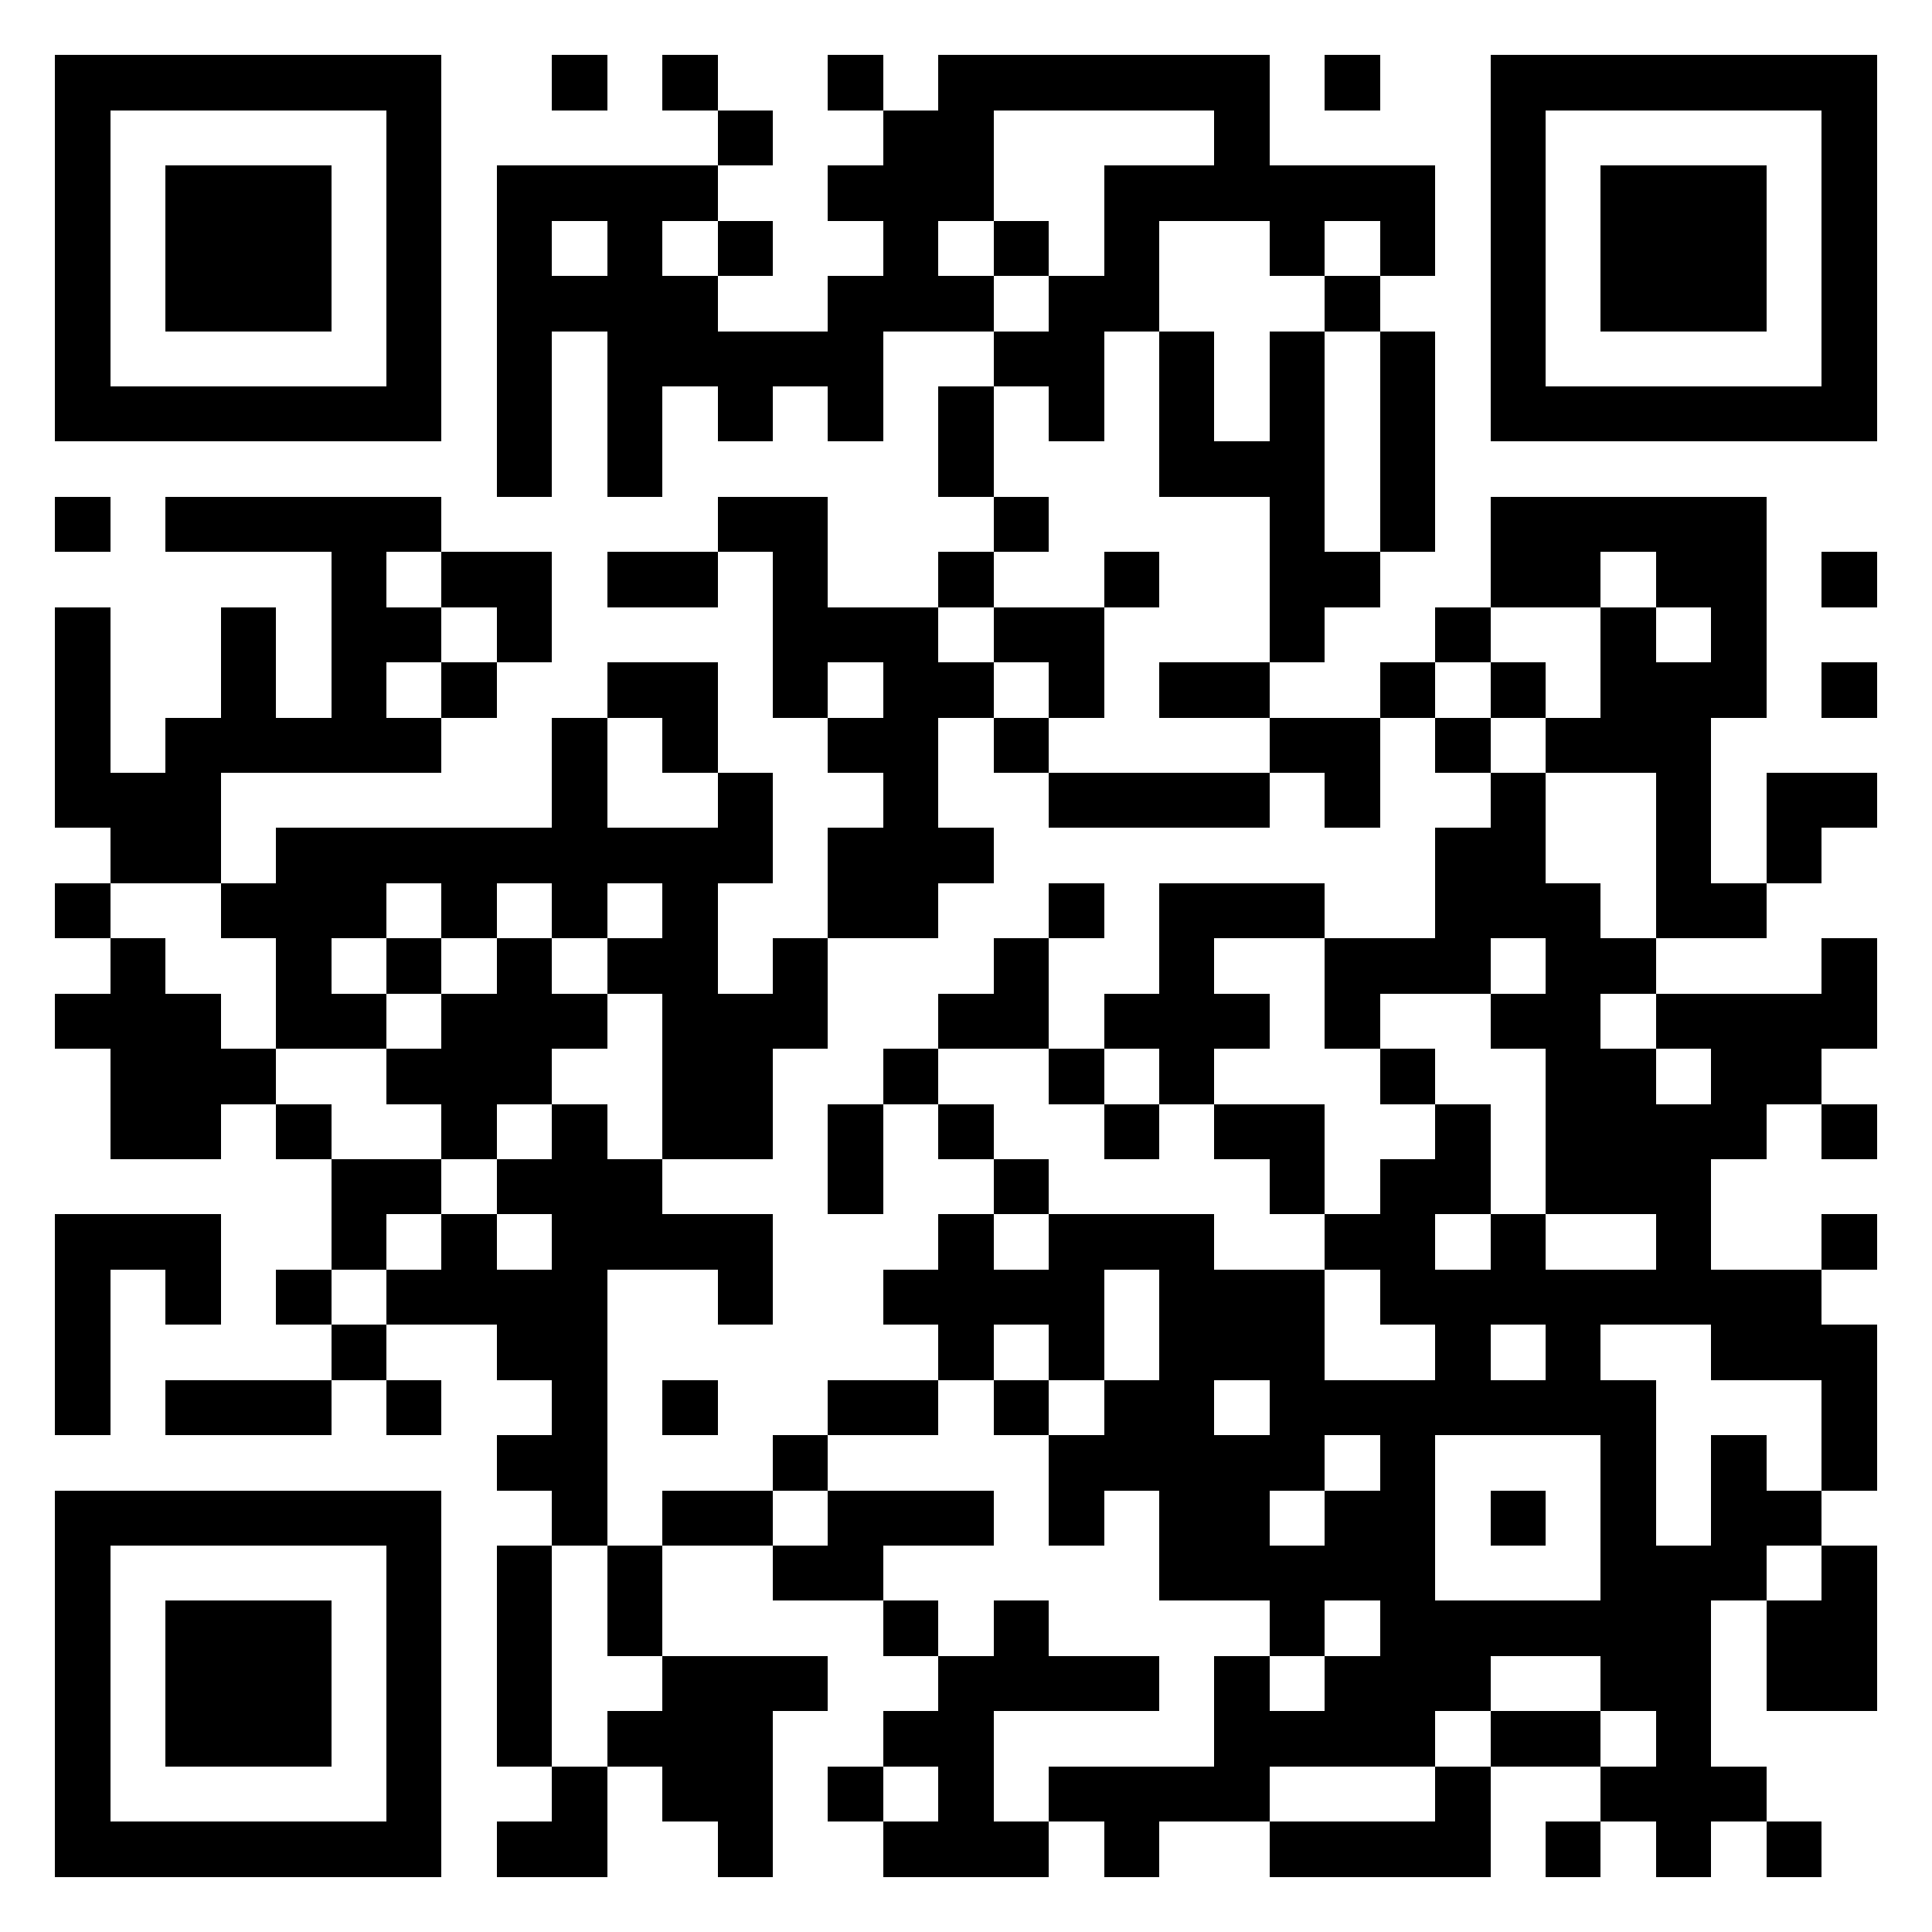
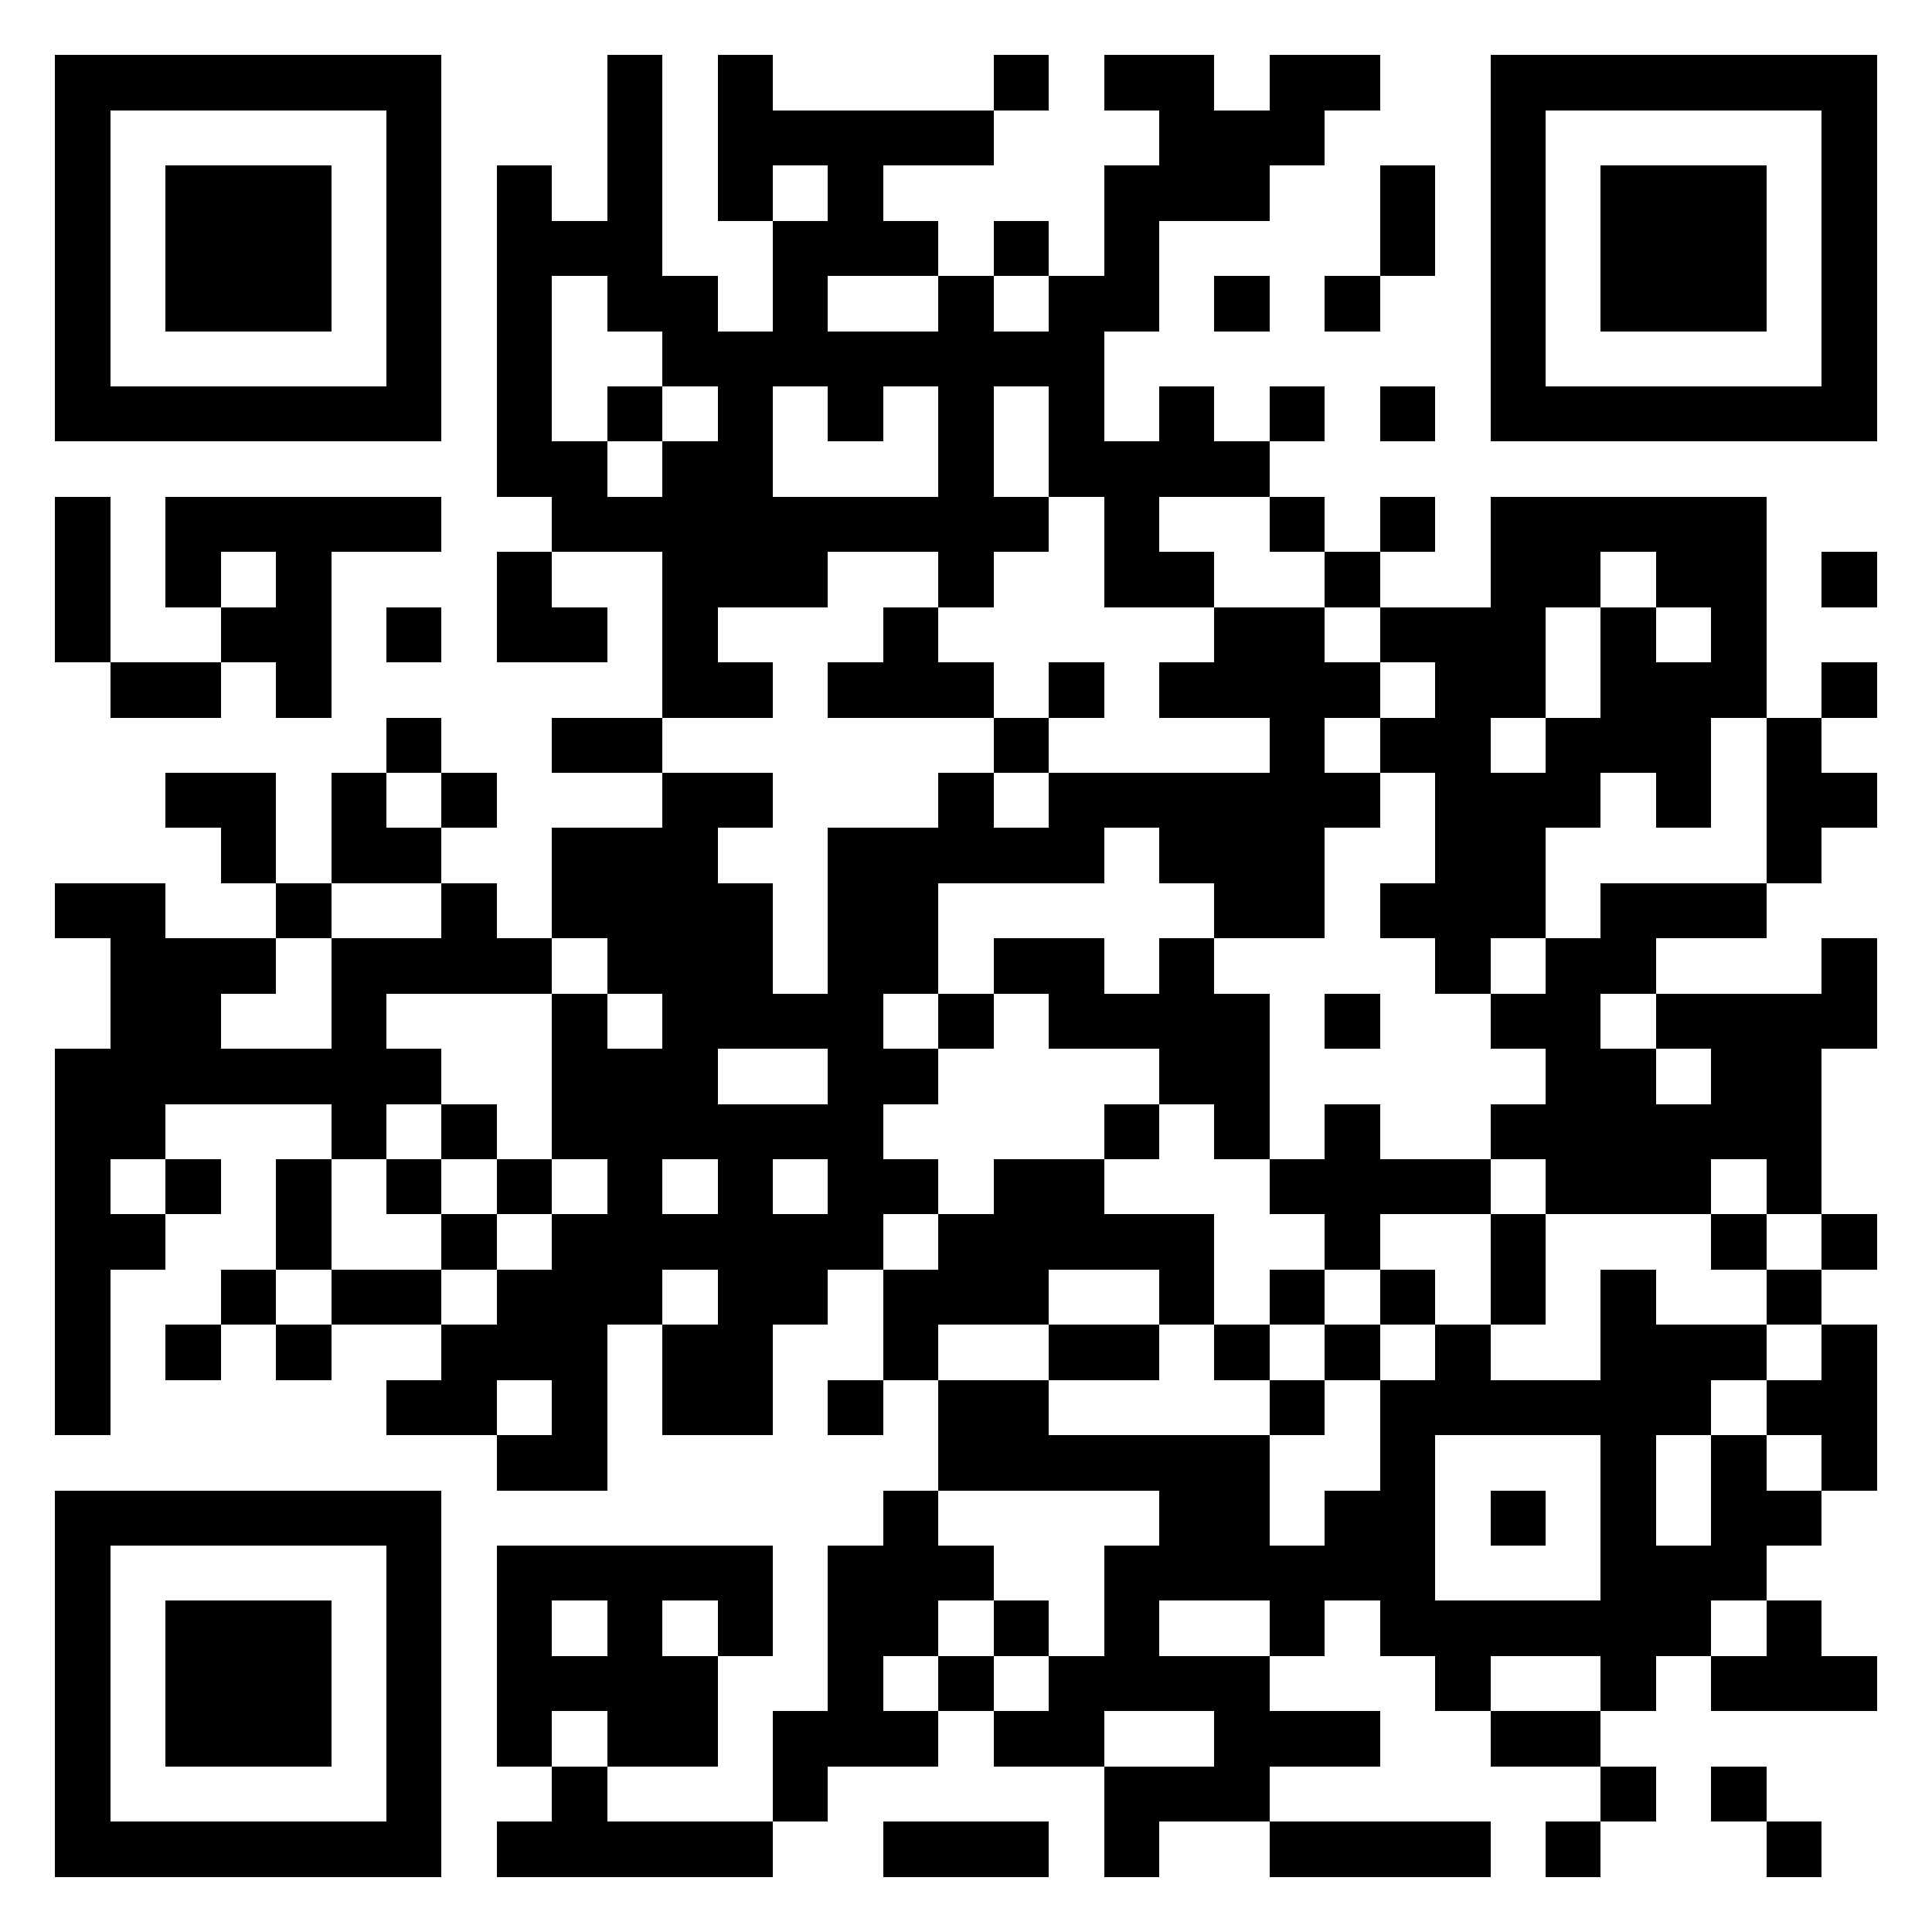
<svg xmlns="http://www.w3.org/2000/svg" viewBox="0 0 35 35" shape-rendering="crispEdges">
  <path fill="#ffffff" d="M0 0h35v35H0z" />
-   <path stroke="#000000" d="M1 1.5h7m2 0h1m1 0h1m2 0h1m1 0h6m1 0h1m2 0h7M1 2.5h1m5 0h1m5 0h1m2 0h2m4 0h1m4 0h1m5 0h1M1 3.5h1m1 0h3m1 0h1m1 0h4m2 0h3m2 0h6m1 0h1m1 0h3m1 0h1M1 4.5h1m1 0h3m1 0h1m1 0h1m1 0h1m1 0h1m2 0h1m1 0h1m1 0h1m2 0h1m1 0h1m1 0h1m1 0h3m1 0h1M1 5.5h1m1 0h3m1 0h1m1 0h4m2 0h3m1 0h2m3 0h1m2 0h1m1 0h3m1 0h1M1 6.5h1m5 0h1m1 0h1m1 0h5m2 0h2m1 0h1m1 0h1m1 0h1m1 0h1m5 0h1M1 7.5h7m1 0h1m1 0h1m1 0h1m1 0h1m1 0h1m1 0h1m1 0h1m1 0h1m1 0h1m1 0h7M9 8.5h1m1 0h1m5 0h1m3 0h3m1 0h1M1 9.5h1m1 0h5m5 0h2m3 0h1m4 0h1m1 0h1m1 0h5M6 10.5h1m1 0h2m1 0h2m1 0h1m2 0h1m2 0h1m2 0h2m2 0h2m1 0h2m1 0h1M1 11.5h1m2 0h1m1 0h2m1 0h1m4 0h3m1 0h2m3 0h1m2 0h1m2 0h1m1 0h1M1 12.5h1m2 0h1m1 0h1m1 0h1m2 0h2m1 0h1m1 0h2m1 0h1m1 0h2m2 0h1m1 0h1m1 0h3m1 0h1M1 13.5h1m1 0h5m2 0h1m1 0h1m2 0h2m1 0h1m4 0h2m1 0h1m1 0h3M1 14.5h3m6 0h1m2 0h1m2 0h1m2 0h4m1 0h1m2 0h1m2 0h1m1 0h2M2 15.5h2m1 0h9m1 0h3m8 0h2m2 0h1m1 0h1M1 16.5h1m2 0h3m1 0h1m1 0h1m1 0h1m2 0h2m2 0h1m1 0h3m2 0h3m1 0h2M2 17.5h1m2 0h1m1 0h1m1 0h1m1 0h2m1 0h1m3 0h1m2 0h1m2 0h3m1 0h2m3 0h1M1 18.5h3m1 0h2m1 0h3m1 0h3m2 0h2m1 0h3m1 0h1m2 0h2m1 0h4M2 19.5h3m2 0h3m2 0h2m2 0h1m2 0h1m1 0h1m3 0h1m2 0h2m1 0h2M2 20.5h2m1 0h1m2 0h1m1 0h1m1 0h2m1 0h1m1 0h1m2 0h1m1 0h2m2 0h1m1 0h4m1 0h1M6 21.5h2m1 0h3m3 0h1m2 0h1m4 0h1m1 0h2m1 0h3M1 22.5h3m2 0h1m1 0h1m1 0h4m3 0h1m1 0h3m2 0h2m1 0h1m2 0h1m2 0h1M1 23.5h1m1 0h1m1 0h1m1 0h4m2 0h1m2 0h4m1 0h3m1 0h8M1 24.5h1m4 0h1m2 0h2m6 0h1m1 0h1m1 0h3m2 0h1m1 0h1m2 0h3M1 25.5h1m1 0h3m1 0h1m2 0h1m1 0h1m2 0h2m1 0h1m1 0h2m1 0h7m3 0h1M9 26.5h2m3 0h1m4 0h5m1 0h1m3 0h1m1 0h1m1 0h1M1 27.5h7m2 0h1m1 0h2m1 0h3m1 0h1m1 0h2m1 0h2m1 0h1m1 0h1m1 0h2M1 28.5h1m5 0h1m1 0h1m1 0h1m2 0h2m5 0h5m3 0h3m1 0h1M1 29.5h1m1 0h3m1 0h1m1 0h1m1 0h1m4 0h1m1 0h1m4 0h1m1 0h6m1 0h2M1 30.5h1m1 0h3m1 0h1m1 0h1m2 0h3m2 0h4m1 0h1m1 0h3m2 0h2m1 0h2M1 31.5h1m1 0h3m1 0h1m1 0h1m1 0h3m2 0h2m4 0h4m1 0h2m1 0h1M1 32.5h1m5 0h1m2 0h1m1 0h2m1 0h1m1 0h1m1 0h4m3 0h1m2 0h3M1 33.5h7m1 0h2m2 0h1m2 0h3m1 0h1m2 0h4m1 0h1m1 0h1m1 0h1" />
+   <path stroke="#000000" d="M1 1.5h7m3 0h1m1 0h1m4 0h1m1 0h2m1 0h2m2 0h7M1 2.5h1m5 0h1m3 0h1m1 0h5m3 0h3m3 0h1m5 0h1M1 3.5h1m1 0h3m1 0h1m1 0h1m1 0h1m1 0h1m1 0h1m4 0h3m2 0h1m1 0h1m1 0h3m1 0h1M1 4.5h1m1 0h3m1 0h1m1 0h3m2 0h3m1 0h1m1 0h1m4 0h1m1 0h1m1 0h3m1 0h1M1 5.5h1m1 0h3m1 0h1m1 0h1m1 0h2m1 0h1m2 0h1m1 0h2m1 0h1m1 0h1m2 0h1m1 0h3m1 0h1M1 6.5h1m5 0h1m1 0h1m2 0h8m7 0h1m5 0h1M1 7.5h7m1 0h1m1 0h1m1 0h1m1 0h1m1 0h1m1 0h1m1 0h1m1 0h1m1 0h1m1 0h7M9 8.5h2m1 0h2m3 0h1m1 0h4M1 9.5h1m1 0h5m2 0h9m1 0h1m2 0h1m1 0h1m1 0h5M1 10.5h1m1 0h1m1 0h1m3 0h1m2 0h3m2 0h1m2 0h2m2 0h1m2 0h2m1 0h2m1 0h1M1 11.5h1m2 0h2m1 0h1m1 0h2m1 0h1m3 0h1m5 0h2m1 0h3m1 0h1m1 0h1M2 12.5h2m1 0h1m6 0h2m1 0h3m1 0h1m1 0h4m1 0h2m1 0h3m1 0h1M7 13.5h1m2 0h2m6 0h1m4 0h1m1 0h2m1 0h3m1 0h1M3 14.5h2m1 0h1m1 0h1m3 0h2m3 0h1m1 0h6m1 0h3m1 0h1m1 0h2M4 15.5h1m1 0h2m2 0h3m2 0h5m1 0h3m2 0h2m4 0h1M1 16.5h2m2 0h1m2 0h1m1 0h4m1 0h2m5 0h2m1 0h3m1 0h3M2 17.5h3m1 0h4m1 0h3m1 0h2m1 0h2m1 0h1m4 0h1m1 0h2m3 0h1M2 18.5h2m2 0h1m3 0h1m1 0h4m1 0h1m1 0h4m1 0h1m2 0h2m1 0h4M1 19.5h7m2 0h3m2 0h2m4 0h2m5 0h2m1 0h2M1 20.5h2m3 0h1m1 0h1m1 0h6m4 0h1m1 0h1m1 0h1m2 0h6M1 21.5h1m1 0h1m1 0h1m1 0h1m1 0h1m1 0h1m1 0h1m1 0h2m1 0h2m3 0h4m1 0h3m1 0h1M1 22.5h2m2 0h1m2 0h1m1 0h6m1 0h5m2 0h1m2 0h1m3 0h1m1 0h1M1 23.5h1m2 0h1m1 0h2m1 0h3m1 0h2m1 0h3m2 0h1m1 0h1m1 0h1m1 0h1m1 0h1m2 0h1M1 24.5h1m1 0h1m1 0h1m2 0h3m1 0h2m2 0h1m2 0h2m1 0h1m1 0h1m1 0h1m2 0h3m1 0h1M1 25.5h1m5 0h2m1 0h1m1 0h2m1 0h1m1 0h2m4 0h1m1 0h6m1 0h2M9 26.5h2m6 0h6m2 0h1m3 0h1m1 0h1m1 0h1M1 27.5h7m8 0h1m4 0h2m1 0h2m1 0h1m1 0h1m1 0h2M1 28.5h1m5 0h1m1 0h5m1 0h3m2 0h6m3 0h3M1 29.5h1m1 0h3m1 0h1m1 0h1m1 0h1m1 0h1m1 0h2m1 0h1m1 0h1m2 0h1m1 0h6m1 0h1M1 30.5h1m1 0h3m1 0h1m1 0h4m2 0h1m1 0h1m1 0h4m3 0h1m2 0h1m1 0h3M1 31.5h1m1 0h3m1 0h1m1 0h1m1 0h2m1 0h3m1 0h2m2 0h3m2 0h2M1 32.5h1m5 0h1m2 0h1m3 0h1m5 0h3m6 0h1m1 0h1M1 33.5h7m1 0h5m2 0h3m1 0h1m2 0h4m1 0h1m3 0h1" />
</svg>
